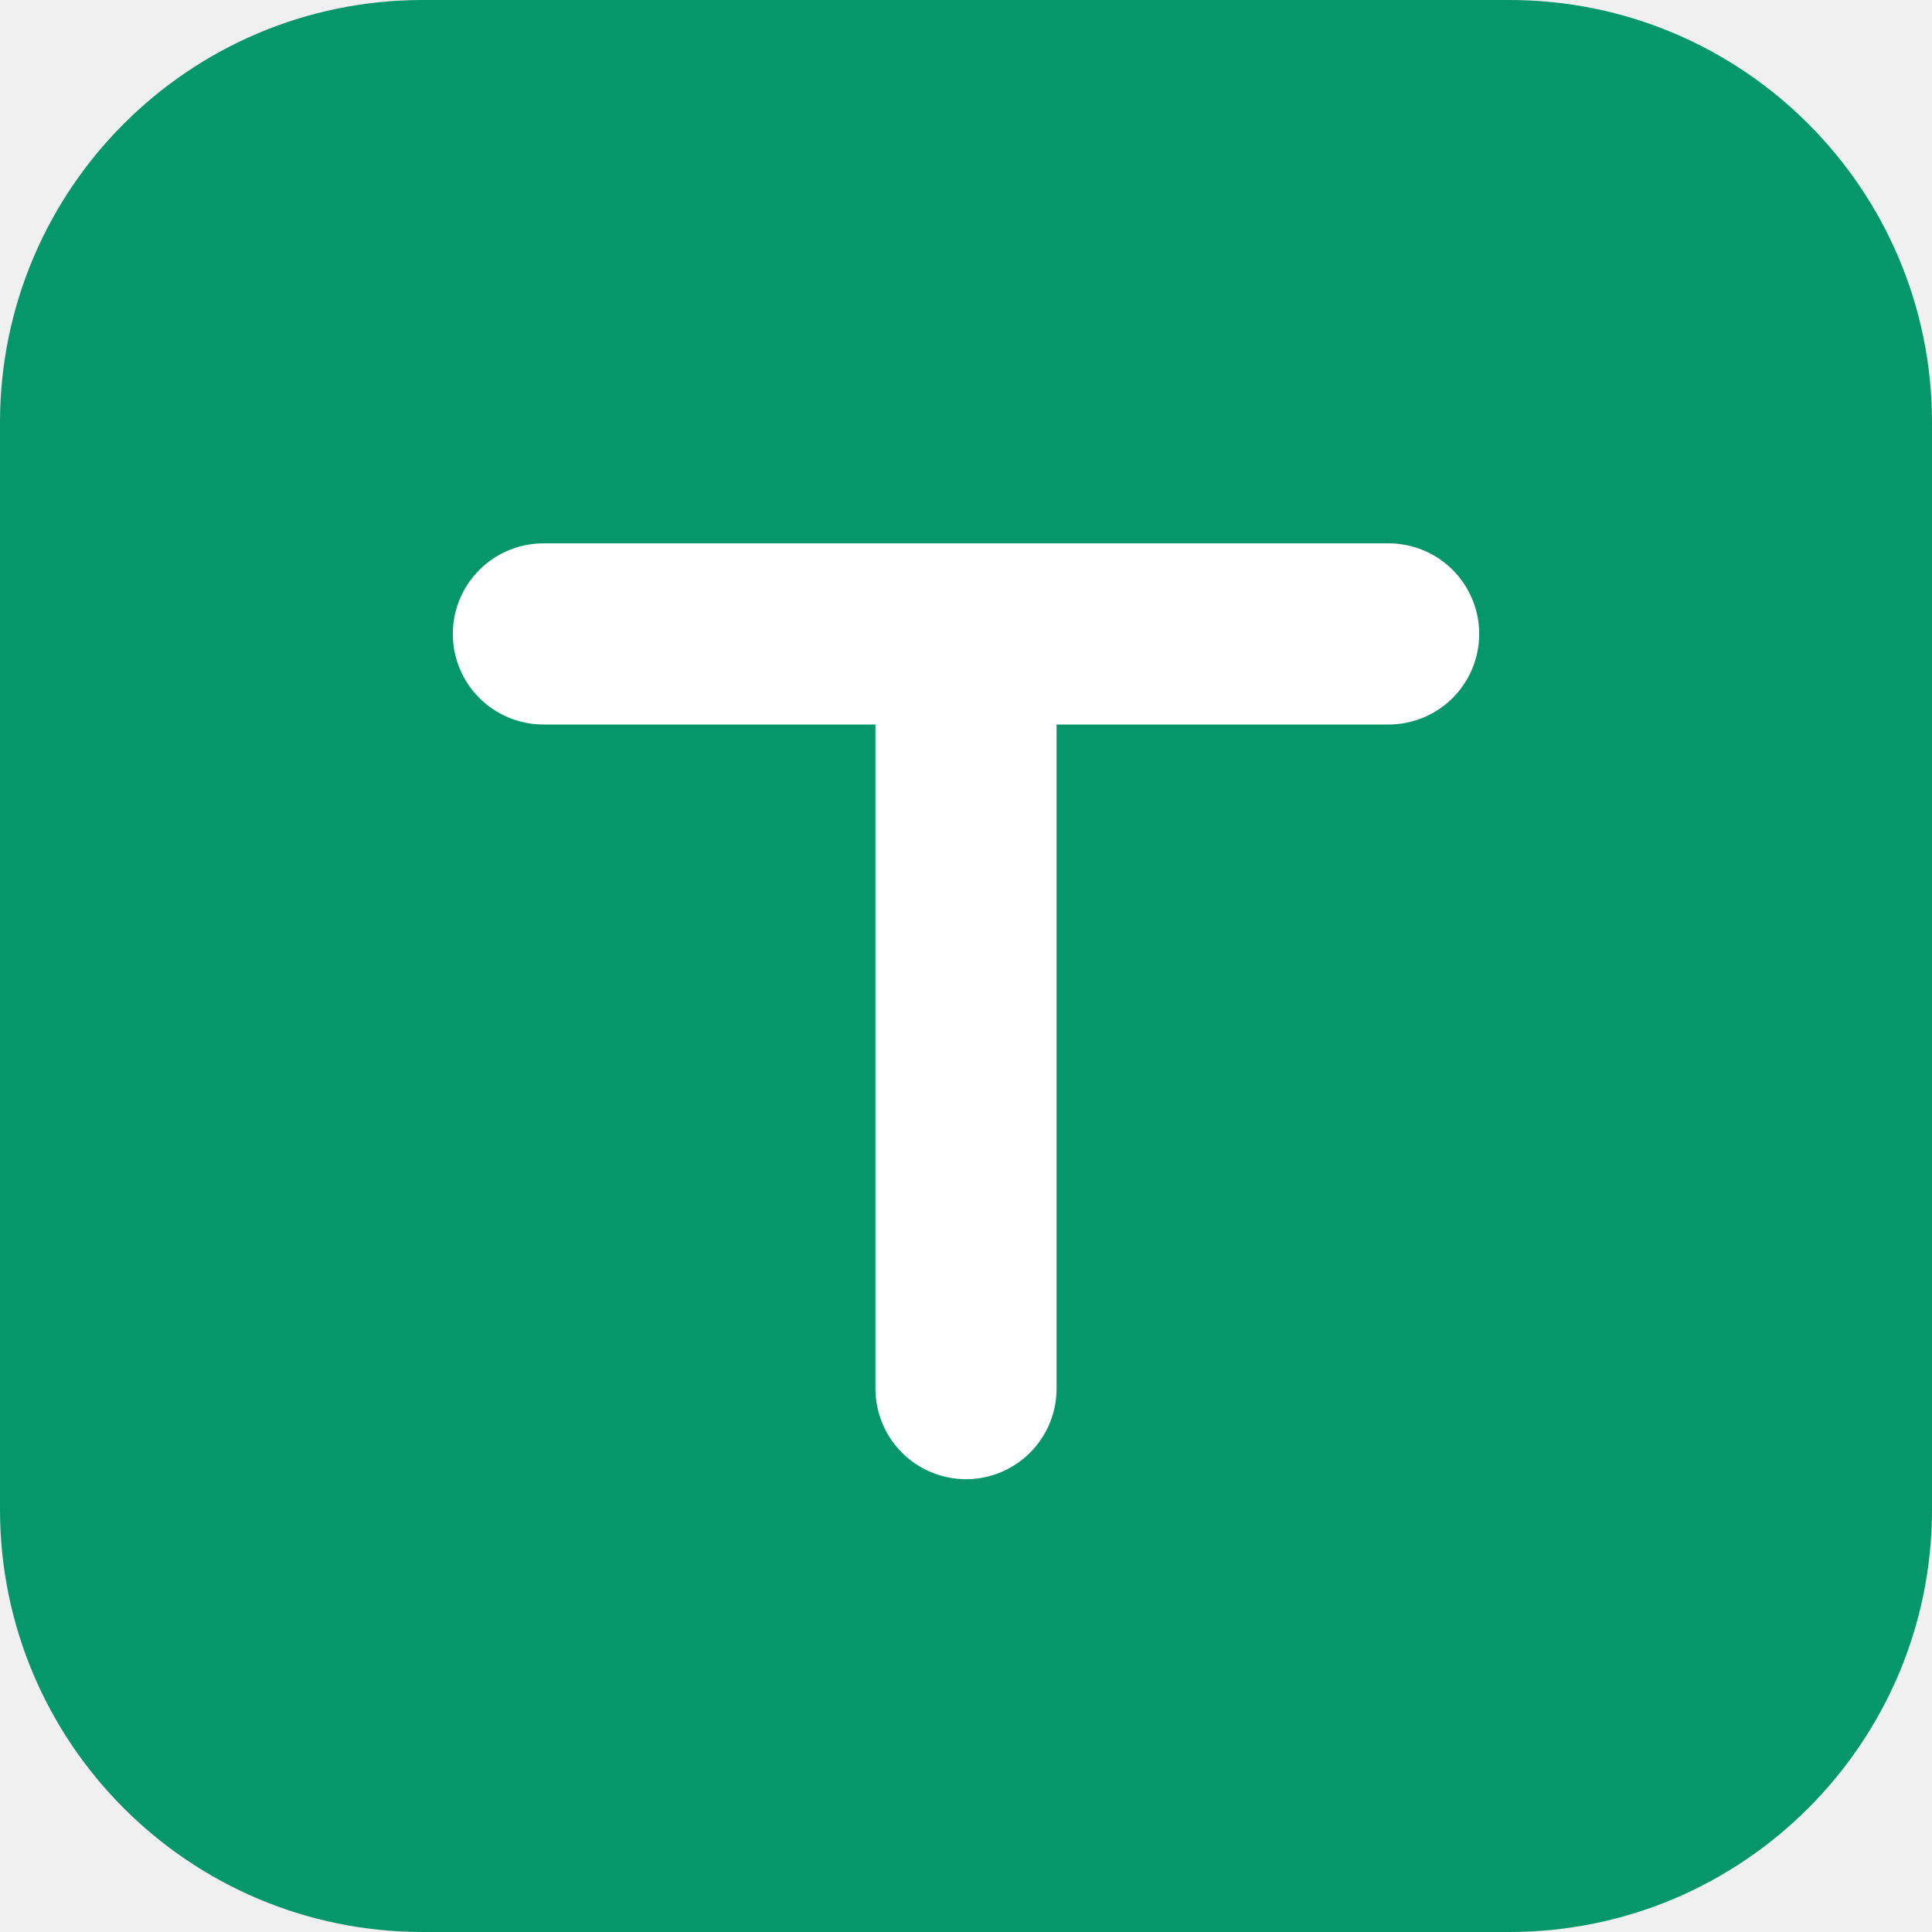
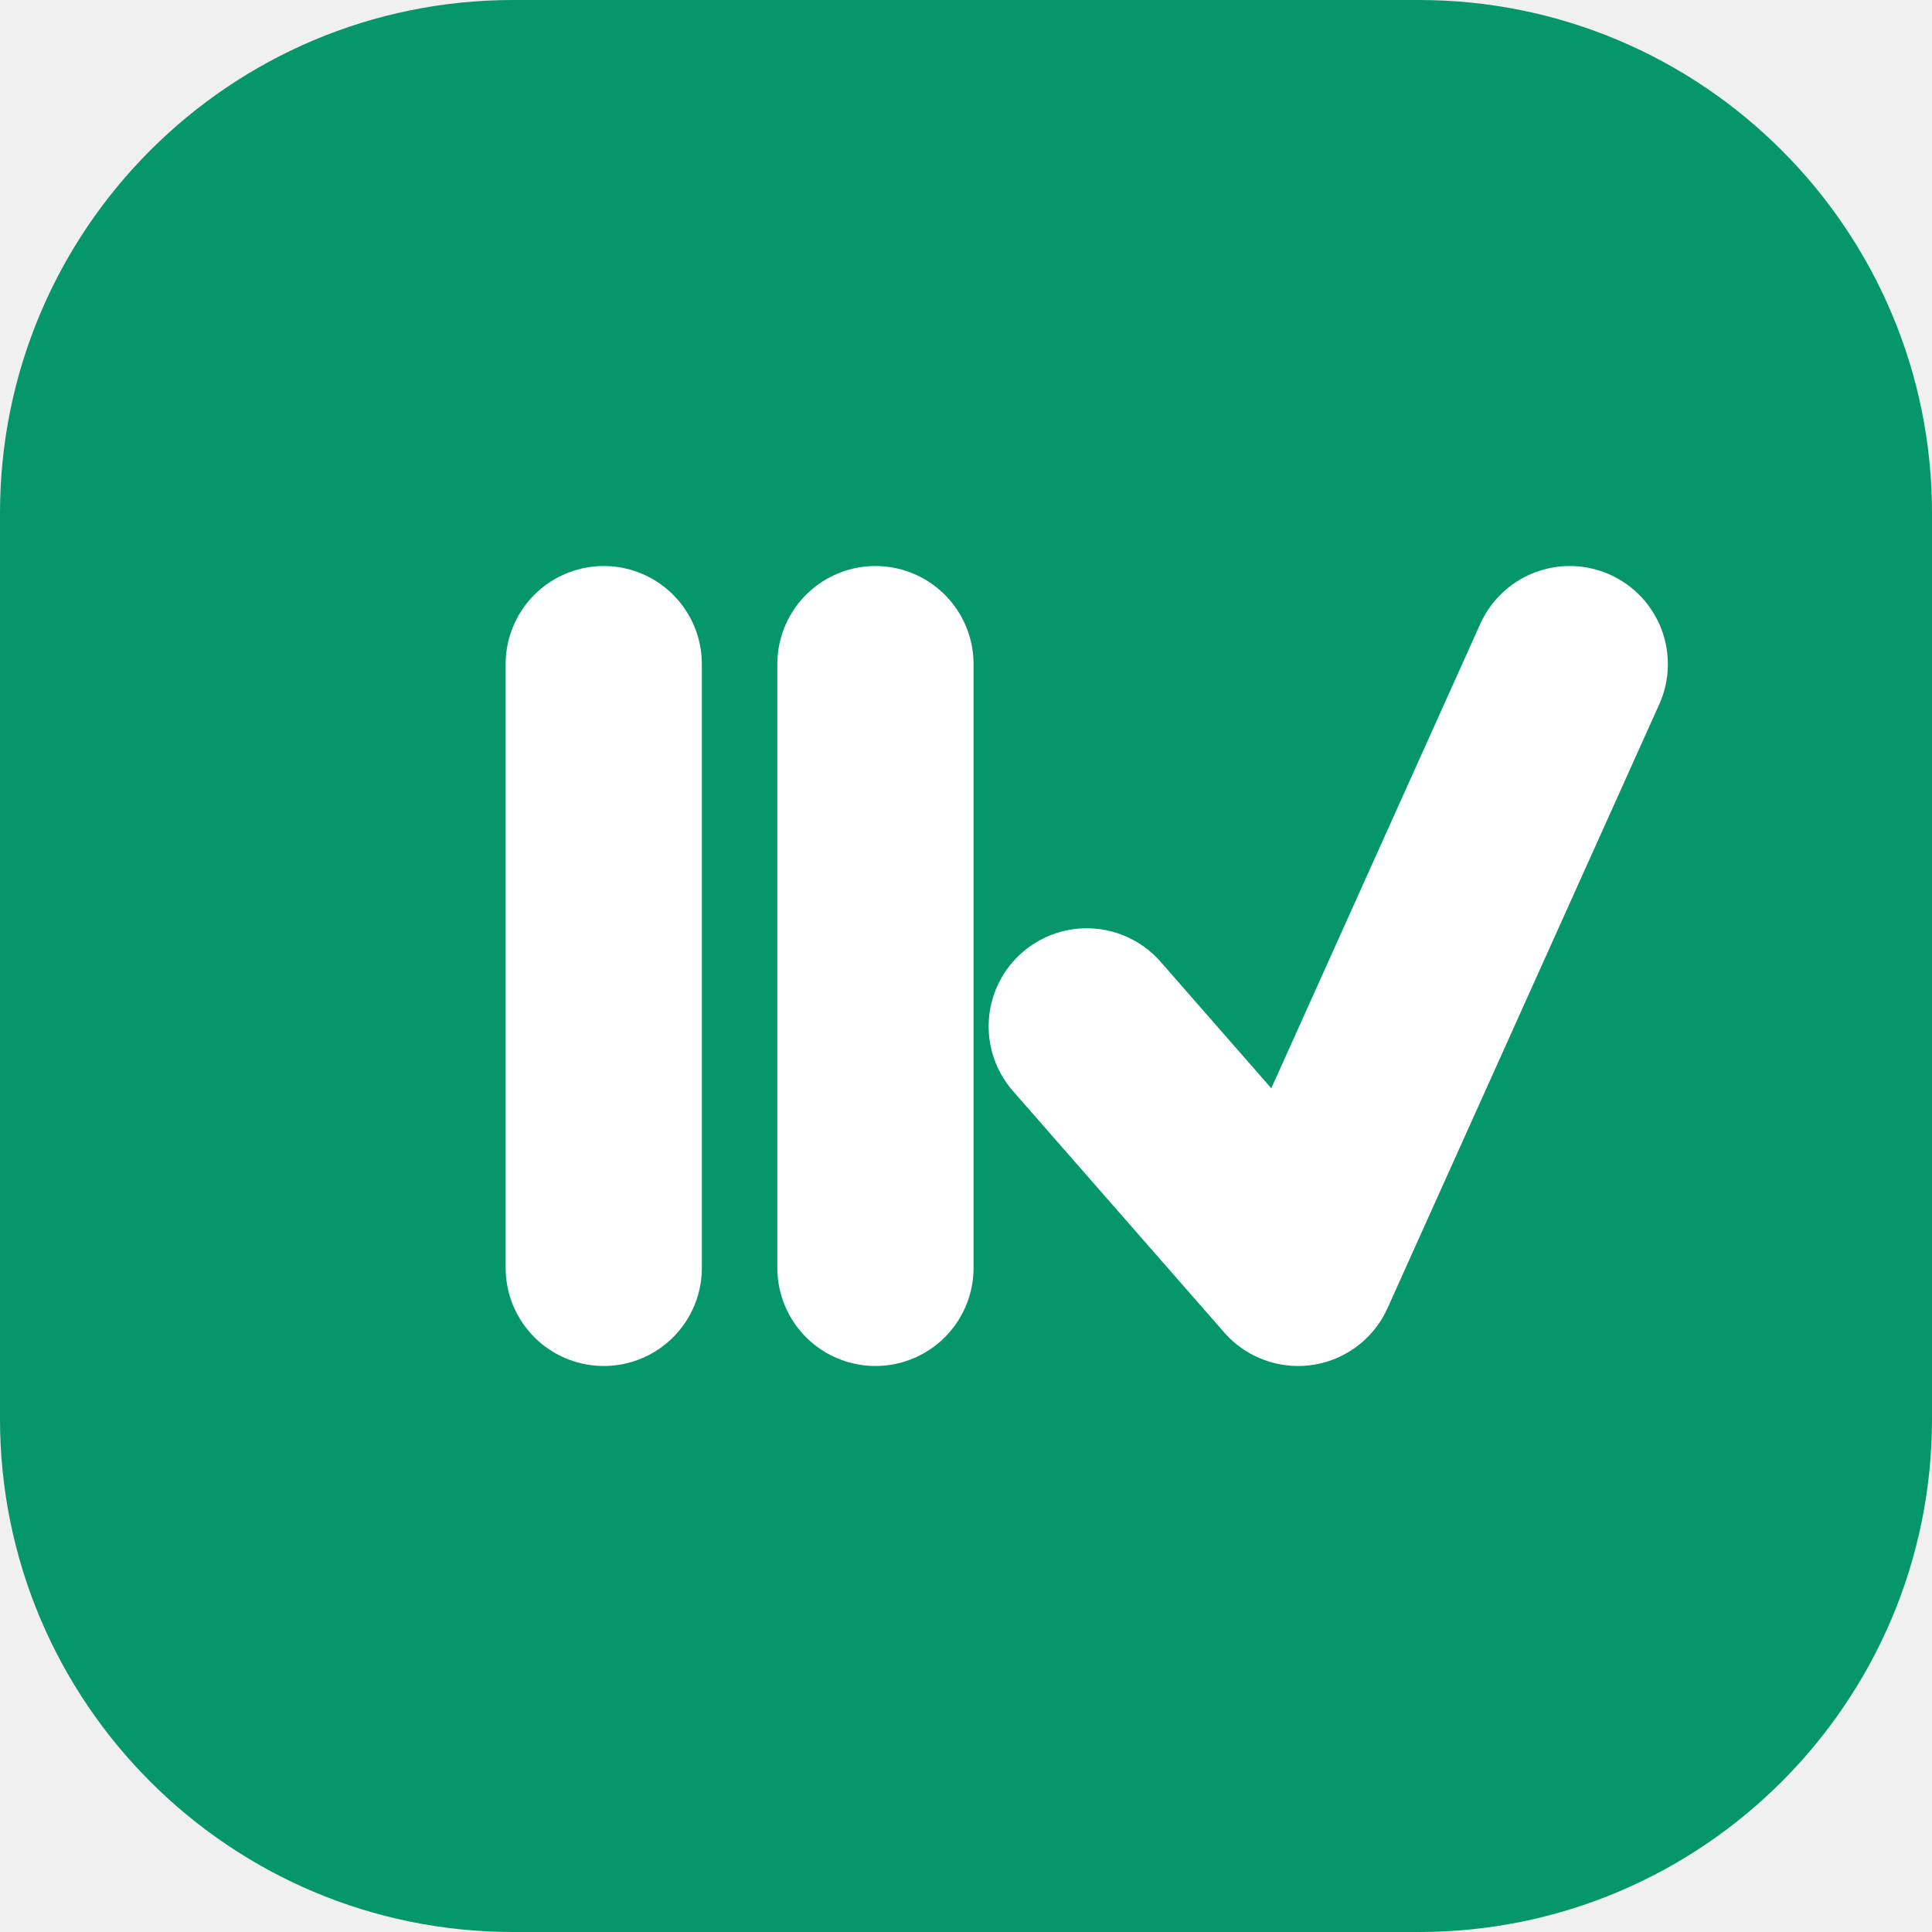
- <svg xmlns="http://www.w3.org/2000/svg" width="32" height="32" viewBox="0 0 32 32">
-   <rect width="32" height="32" rx="7" fill="#059669" />
-   <path d="M9 10.5h14M16 10.5V23" stroke="#fff" stroke-width="3" stroke-linecap="round" />
+ <svg xmlns="http://www.w3.org/2000/svg" width="32" height="32" viewBox="0 0 64 64">
+   <rect width="64" height="64" rx="17" fill="#059669" />
+   <g fill="none" stroke="#fff" stroke-width="6.5" stroke-linecap="round" stroke-linejoin="round">
+     <line x1="20" y1="22" x2="20" y2="42" />
+     <line x1="29" y1="22" x2="29" y2="42" />
+     <path d="M36 34 L43 42 L52 22" />
+   </g>
</svg>
